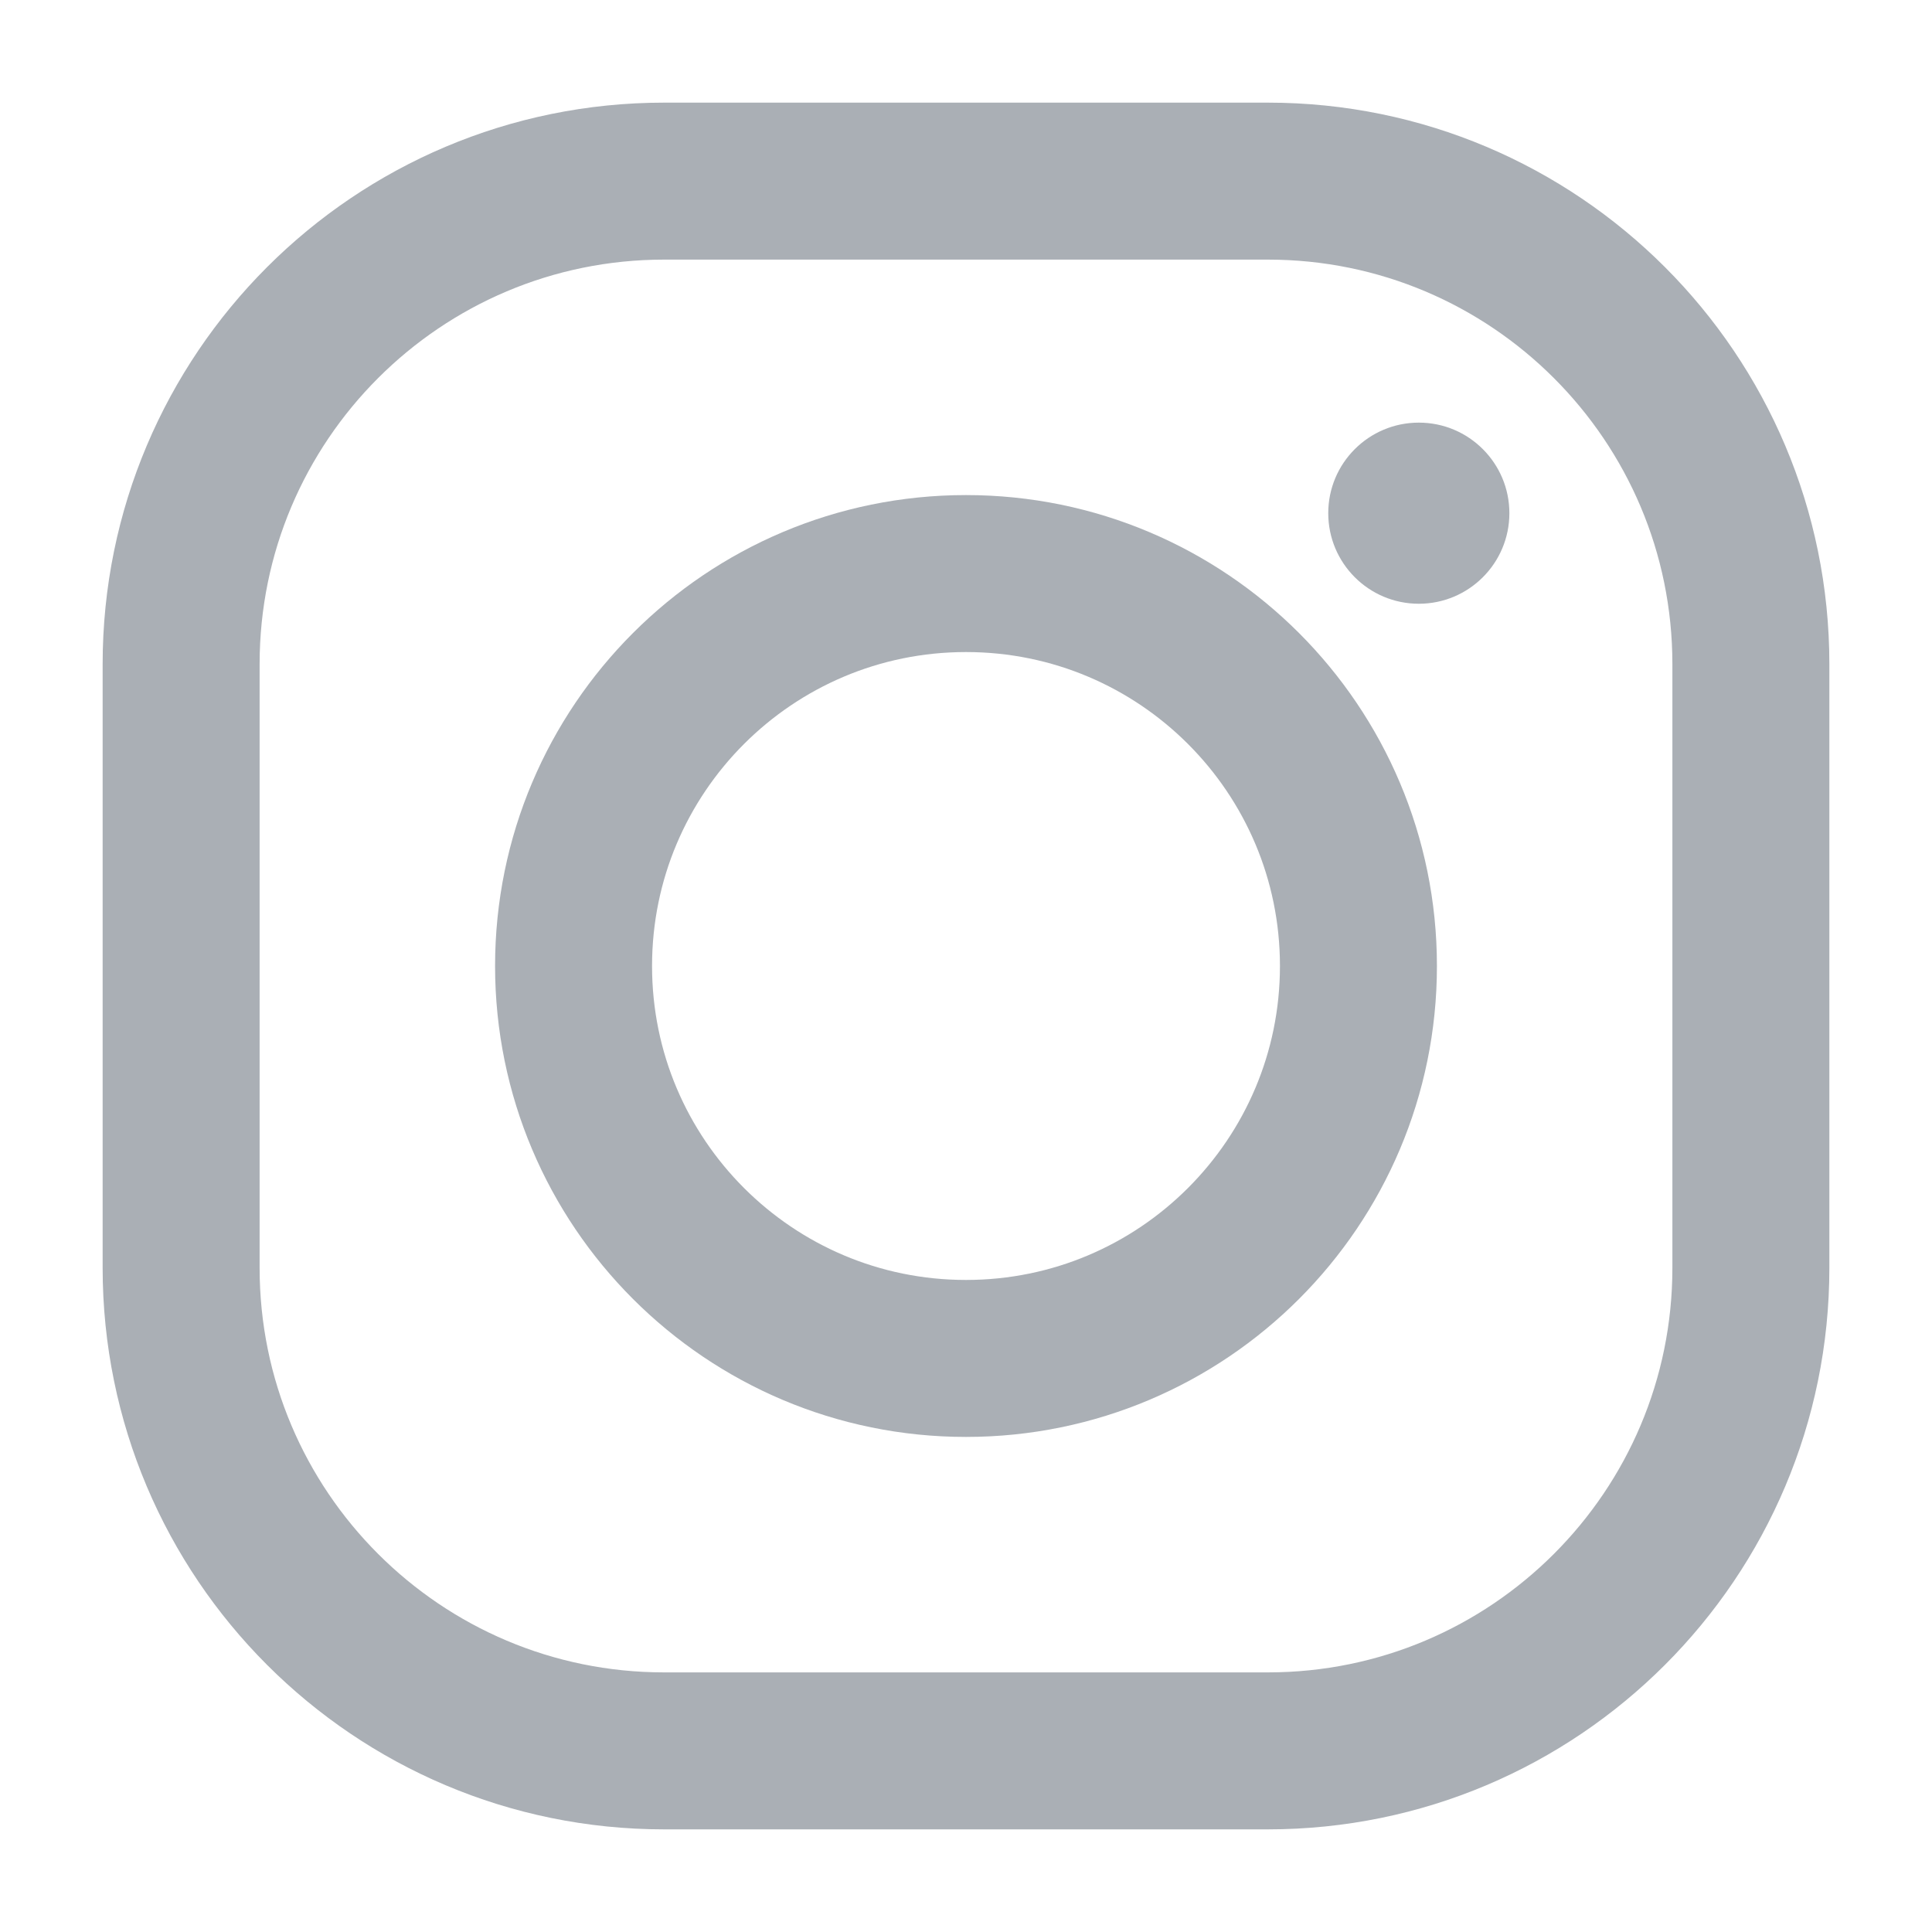
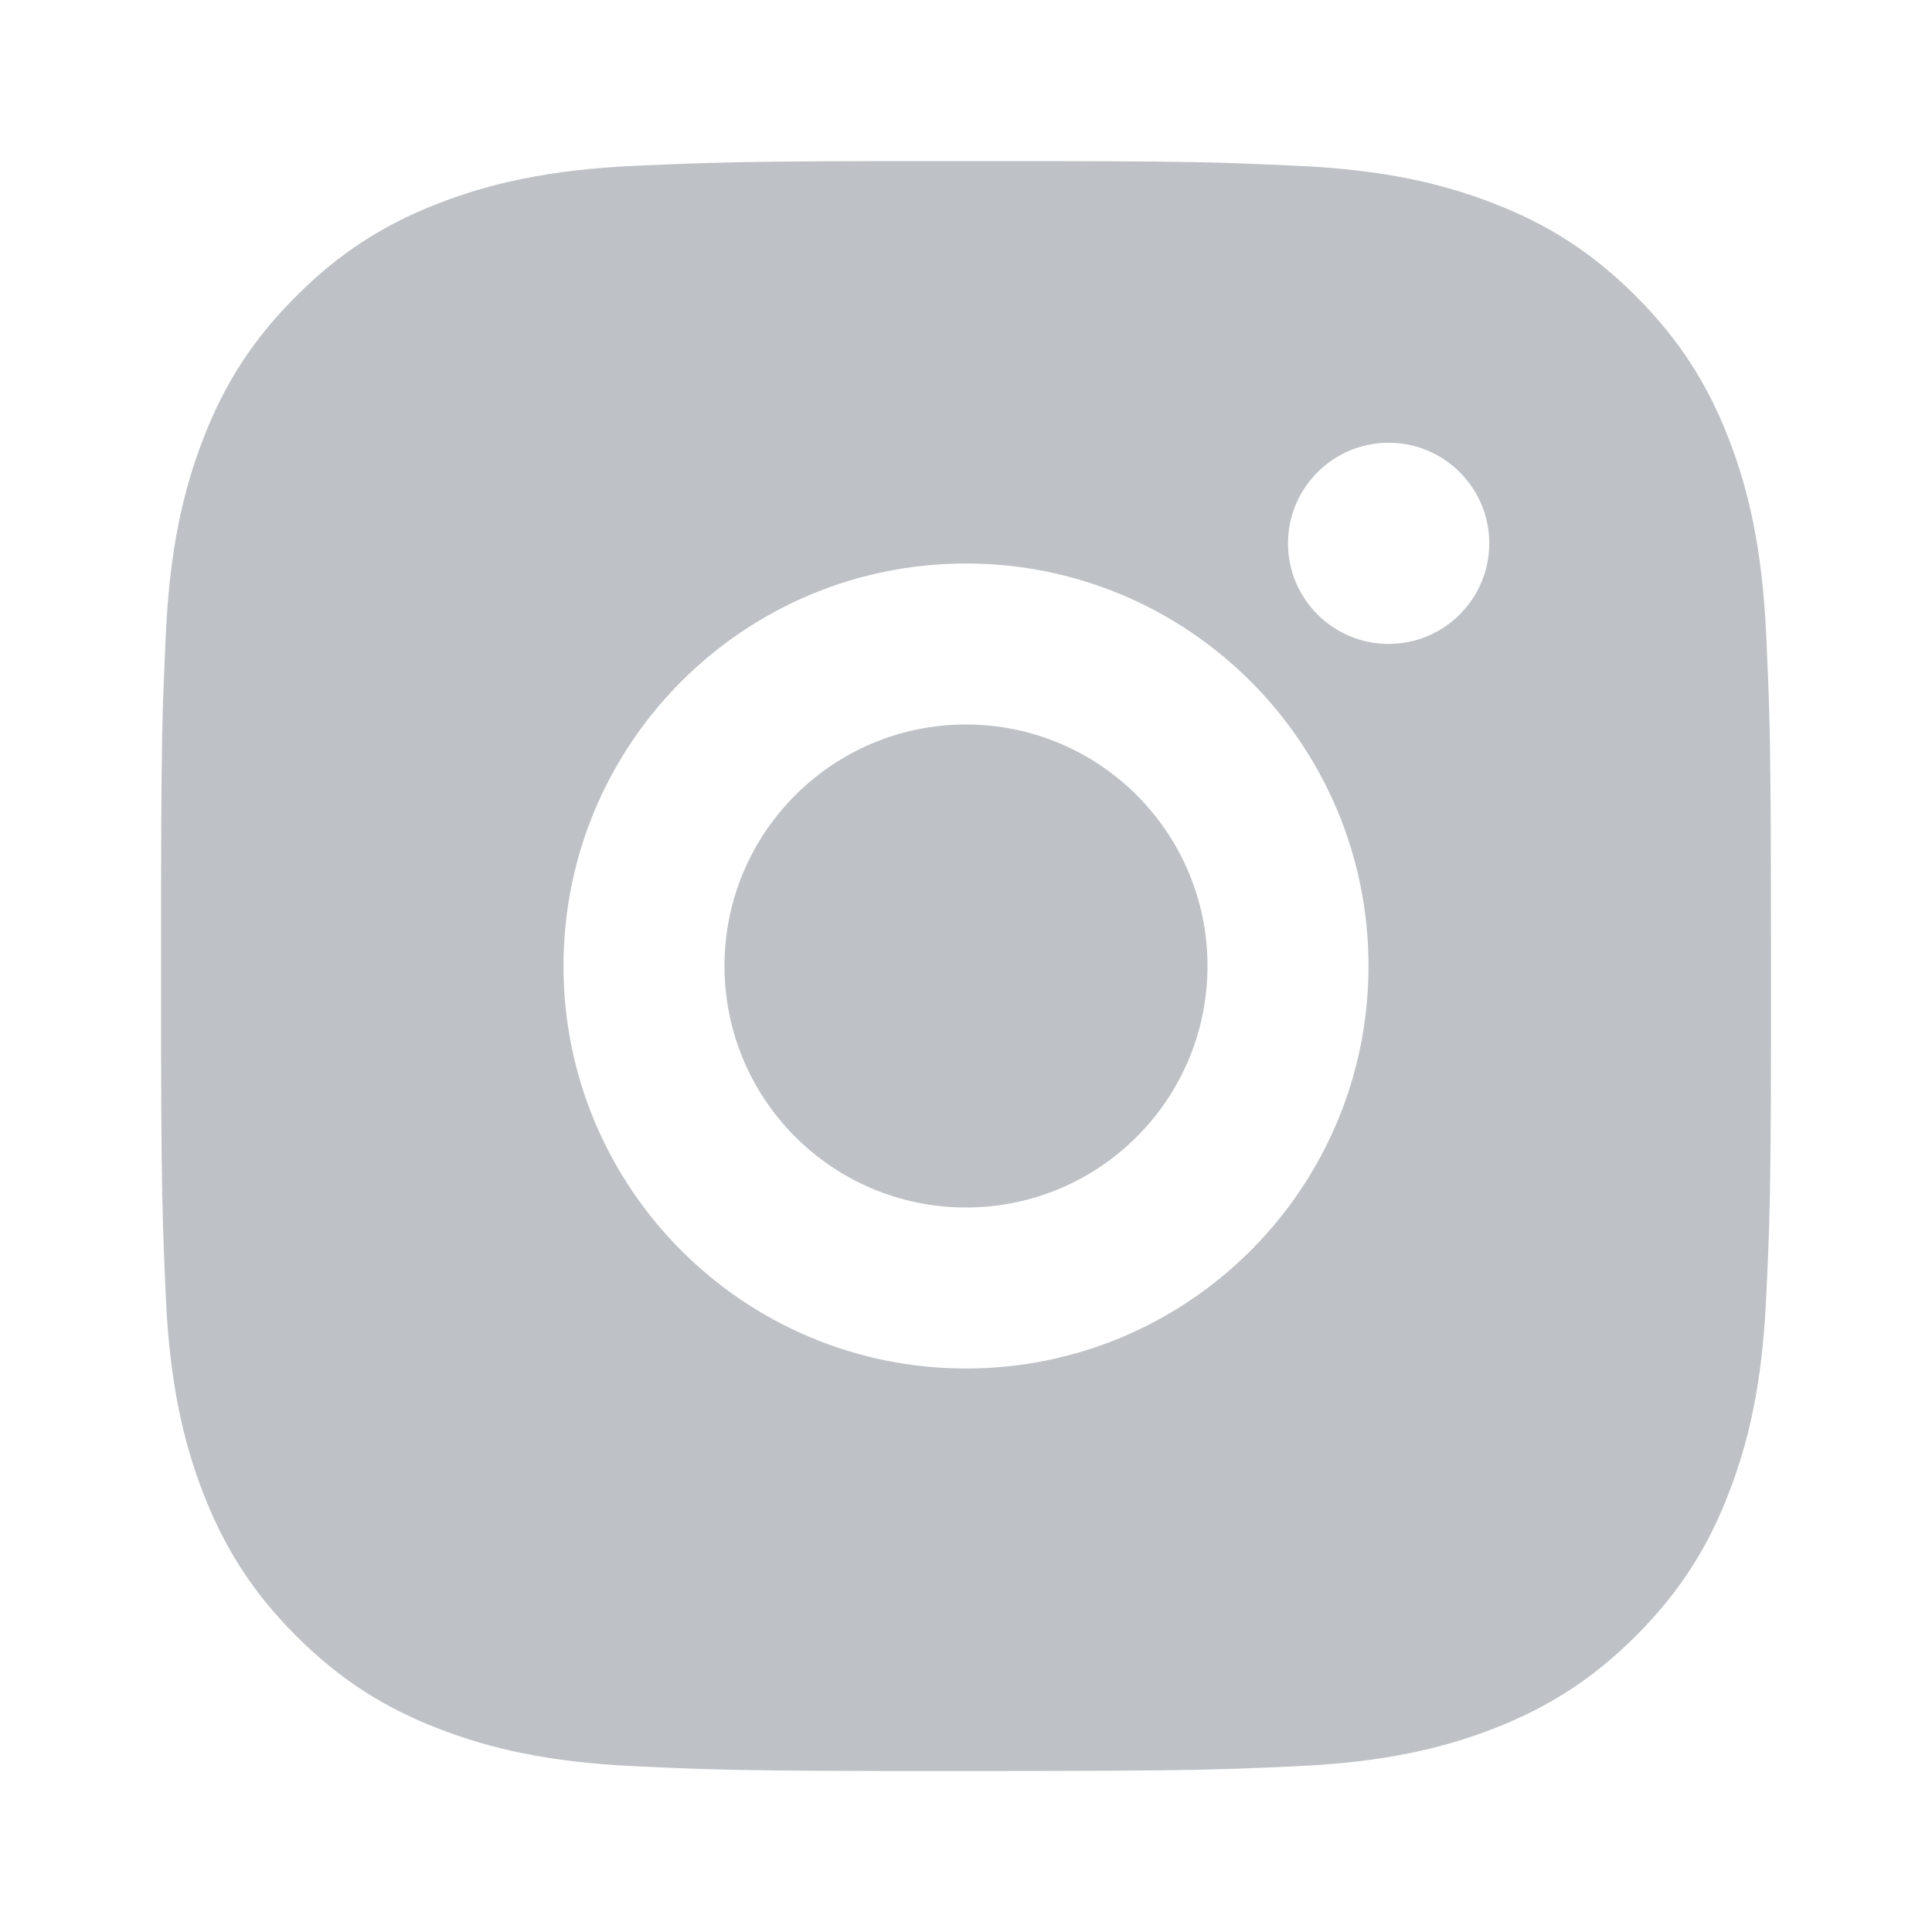
- <svg xmlns="http://www.w3.org/2000/svg" width="16" height="16" viewBox="0 0 16 16" fill="none">
-   <rect x="1.5" y="1.5" width="13" height="13" rx="4" stroke="#AAAFB5" stroke-width="1.3" />
-   <circle cx="8" cy="8" r="3.25" stroke="#AAAFB5" stroke-width="1.3" />
-   <circle cx="11.75" cy="4.25" r="0.75" fill="#AAAFB5" />
+ <svg xmlns="http://www.w3.org/2000/svg" width="24" height="24" viewBox="0 0 24 24" fill="none">
+   <path d="M13.028 2.001C14.153 2.003 14.724 2.009 15.217 2.023L15.411 2.03C15.635 2.038 15.856 2.048 16.123 2.06C17.187 2.109 17.913 2.278 18.55 2.525C19.209 2.779 19.766 3.123 20.322 3.679C20.877 4.234 21.22 4.793 21.475 5.45C21.722 6.087 21.89 6.814 21.94 7.878C21.952 8.144 21.962 8.366 21.97 8.59L21.976 8.784C21.991 9.277 21.997 9.847 21.999 10.973L22 11.718C22 11.809 22 11.903 22 12L22 12.282L22 13.028C21.998 14.153 21.992 14.724 21.977 15.216L21.971 15.411C21.963 15.635 21.953 15.856 21.94 16.123C21.891 17.187 21.722 17.913 21.475 18.55C21.221 19.209 20.877 19.766 20.322 20.322C19.766 20.877 19.207 21.22 18.55 21.475C17.913 21.722 17.187 21.89 16.123 21.94C15.856 21.952 15.635 21.962 15.411 21.97L15.217 21.976C14.724 21.991 14.153 21.997 13.028 21.999L12.282 22C12.191 22 12.097 22 12 22H11.718L10.973 22C9.847 21.998 9.277 21.992 8.784 21.977L8.59 21.971C8.366 21.963 8.144 21.953 7.878 21.94C6.814 21.891 6.089 21.722 5.45 21.475C4.792 21.221 4.234 20.877 3.679 20.322C3.123 19.766 2.78 19.207 2.525 18.55C2.278 17.913 2.11 17.187 2.06 16.123C2.048 15.856 2.039 15.635 2.031 15.411L2.025 15.216C2.01 14.724 2.003 14.153 2.001 13.028L2.001 10.973C2.003 9.847 2.009 9.277 2.023 8.784L2.03 8.59C2.038 8.366 2.048 8.144 2.06 7.878C2.109 6.813 2.278 6.088 2.525 5.45C2.779 4.792 3.123 4.234 3.679 3.679C4.234 3.123 4.793 2.78 5.45 2.525C6.088 2.278 6.813 2.11 7.878 2.06C8.144 2.048 8.366 2.039 8.59 2.031L8.784 2.025C9.277 2.01 9.847 2.003 10.973 2.001L13.028 2.001ZM12 7C9.237 7 7 9.24 7 12C7 14.763 9.24 17 12 17C14.763 17 17 14.761 17 12C17 9.237 14.761 7 12 7ZM12 9C13.657 9 15 10.343 15 12C15 13.657 13.658 15 12 15C10.343 15 9 13.658 9 12C9 10.343 10.343 9 12 9ZM17.25 5.5C16.561 5.5 16 6.06 16 6.749C16 7.439 16.56 7.999 17.25 7.999C17.939 7.999 18.5 7.44 18.5 6.749C18.5 6.06 17.939 5.499 17.25 5.5Z" fill="#BEC2C6" />
</svg>
